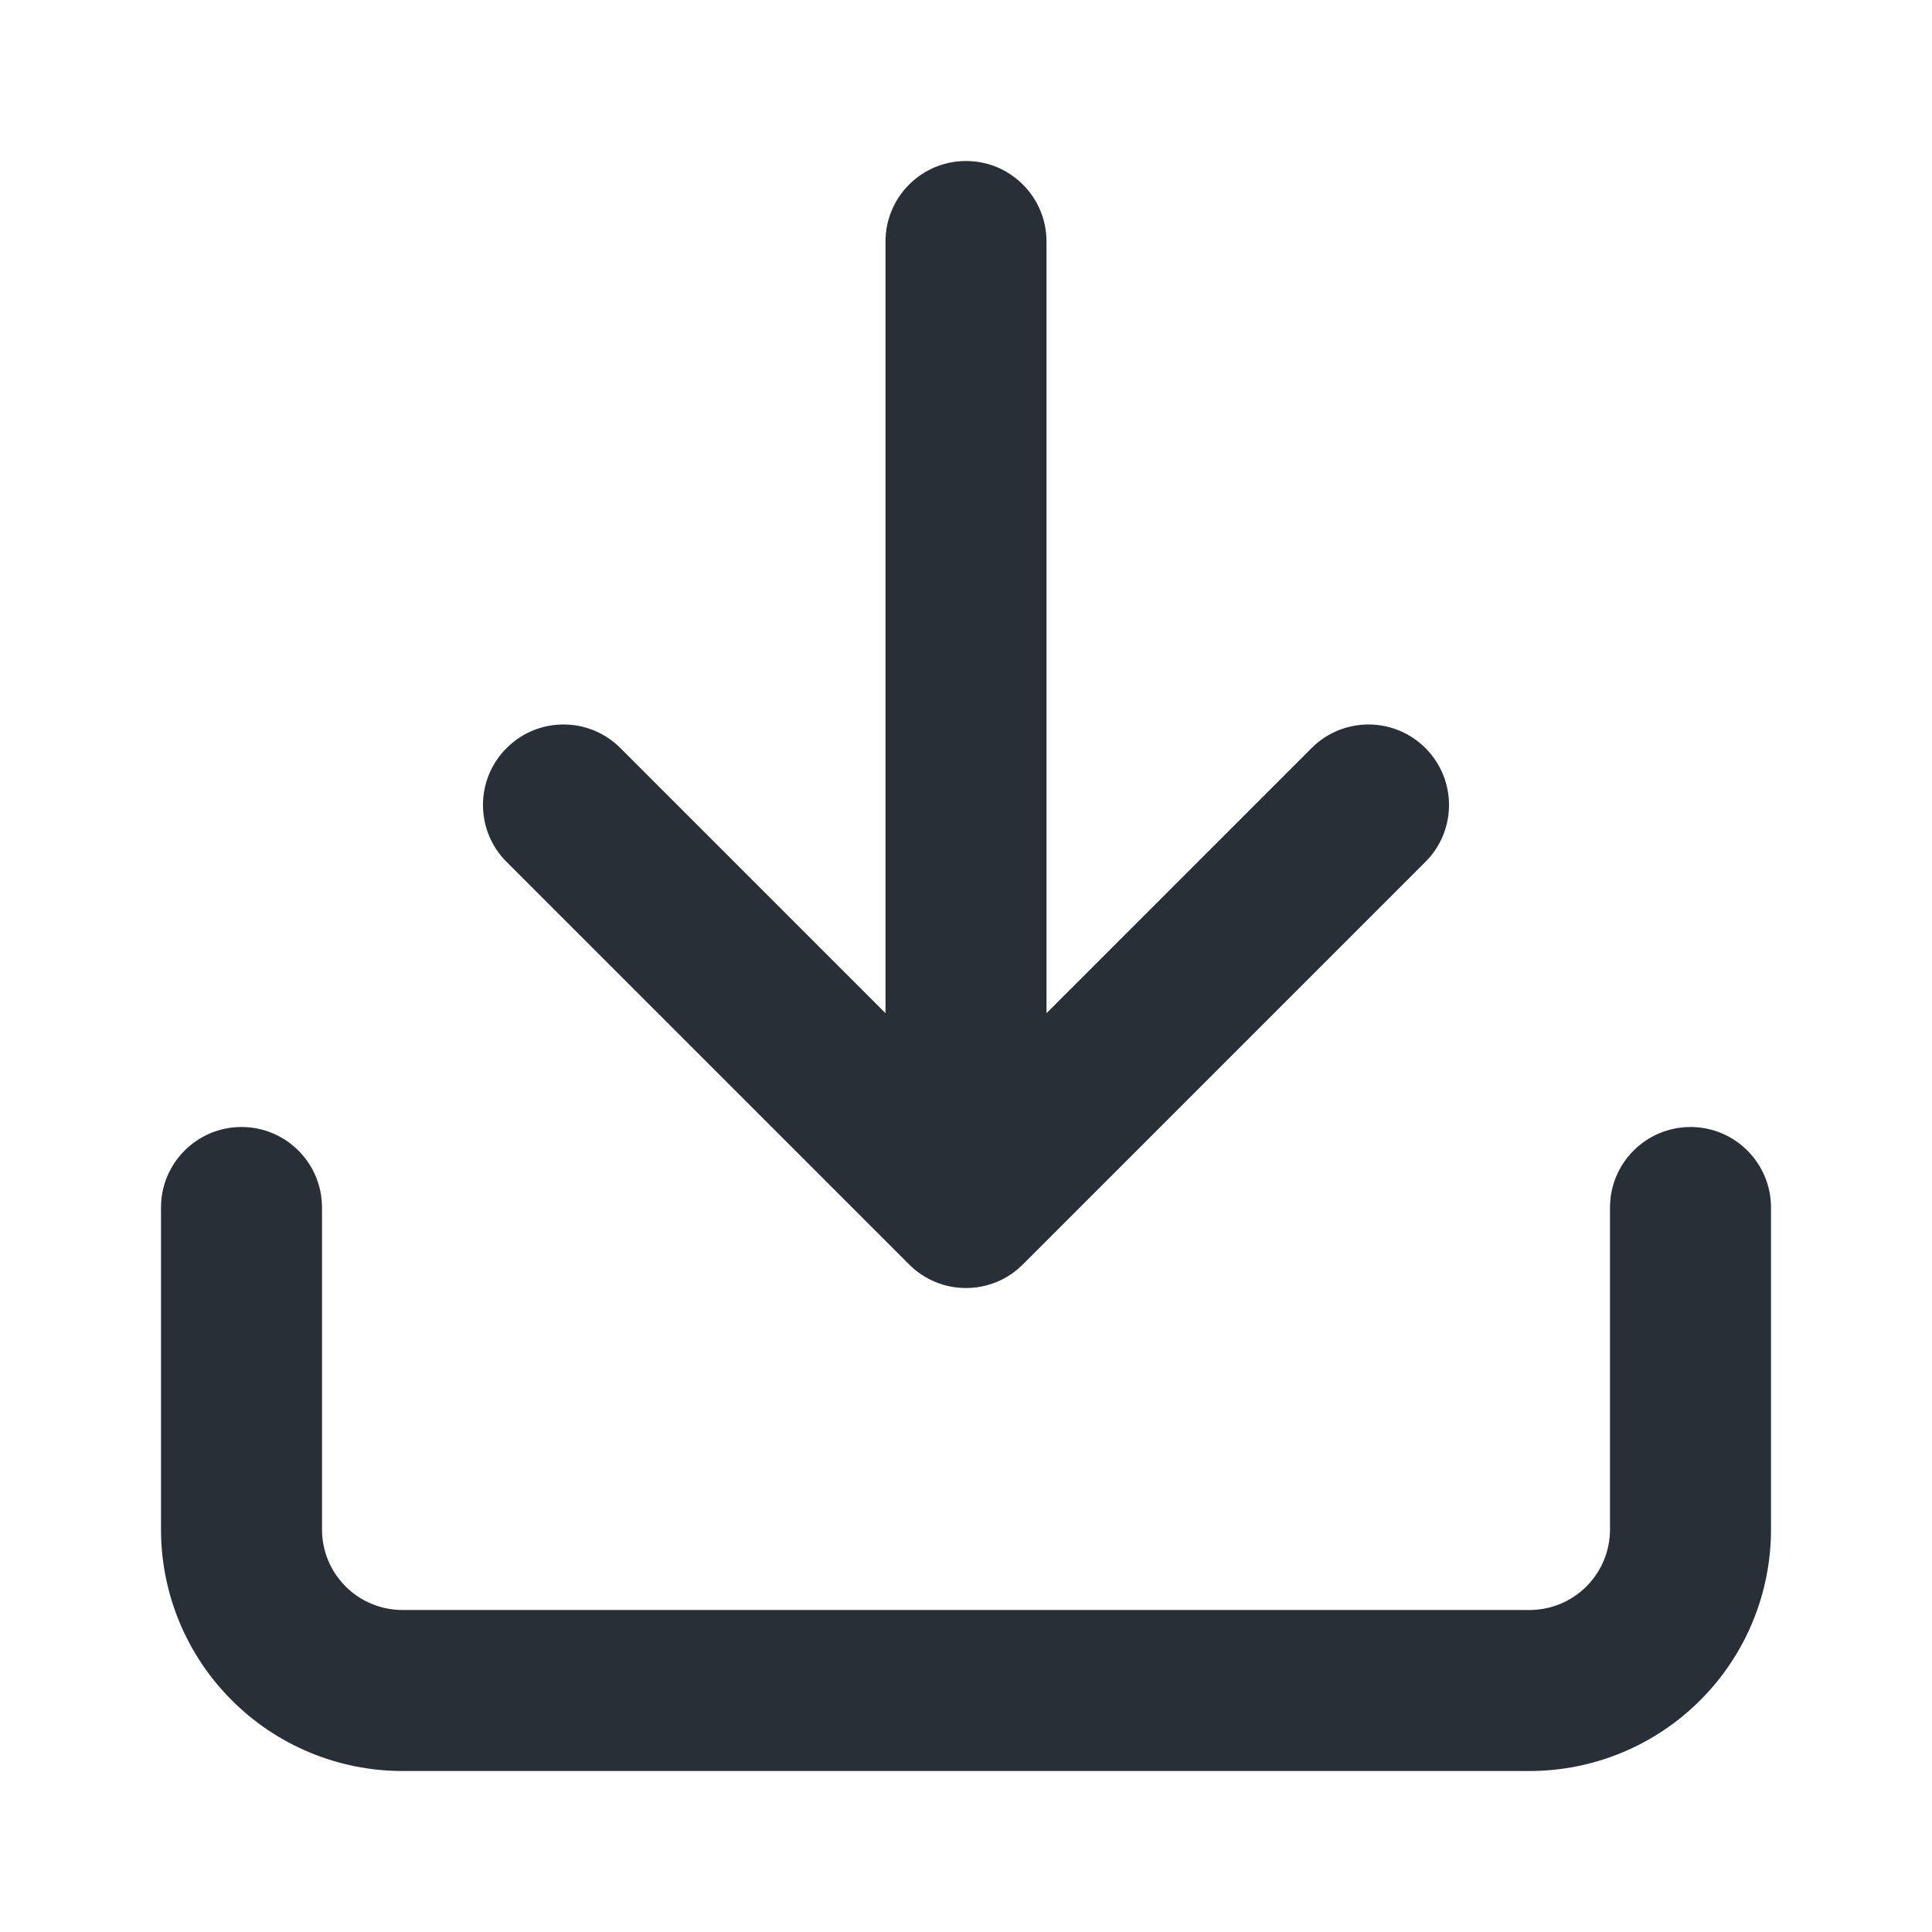
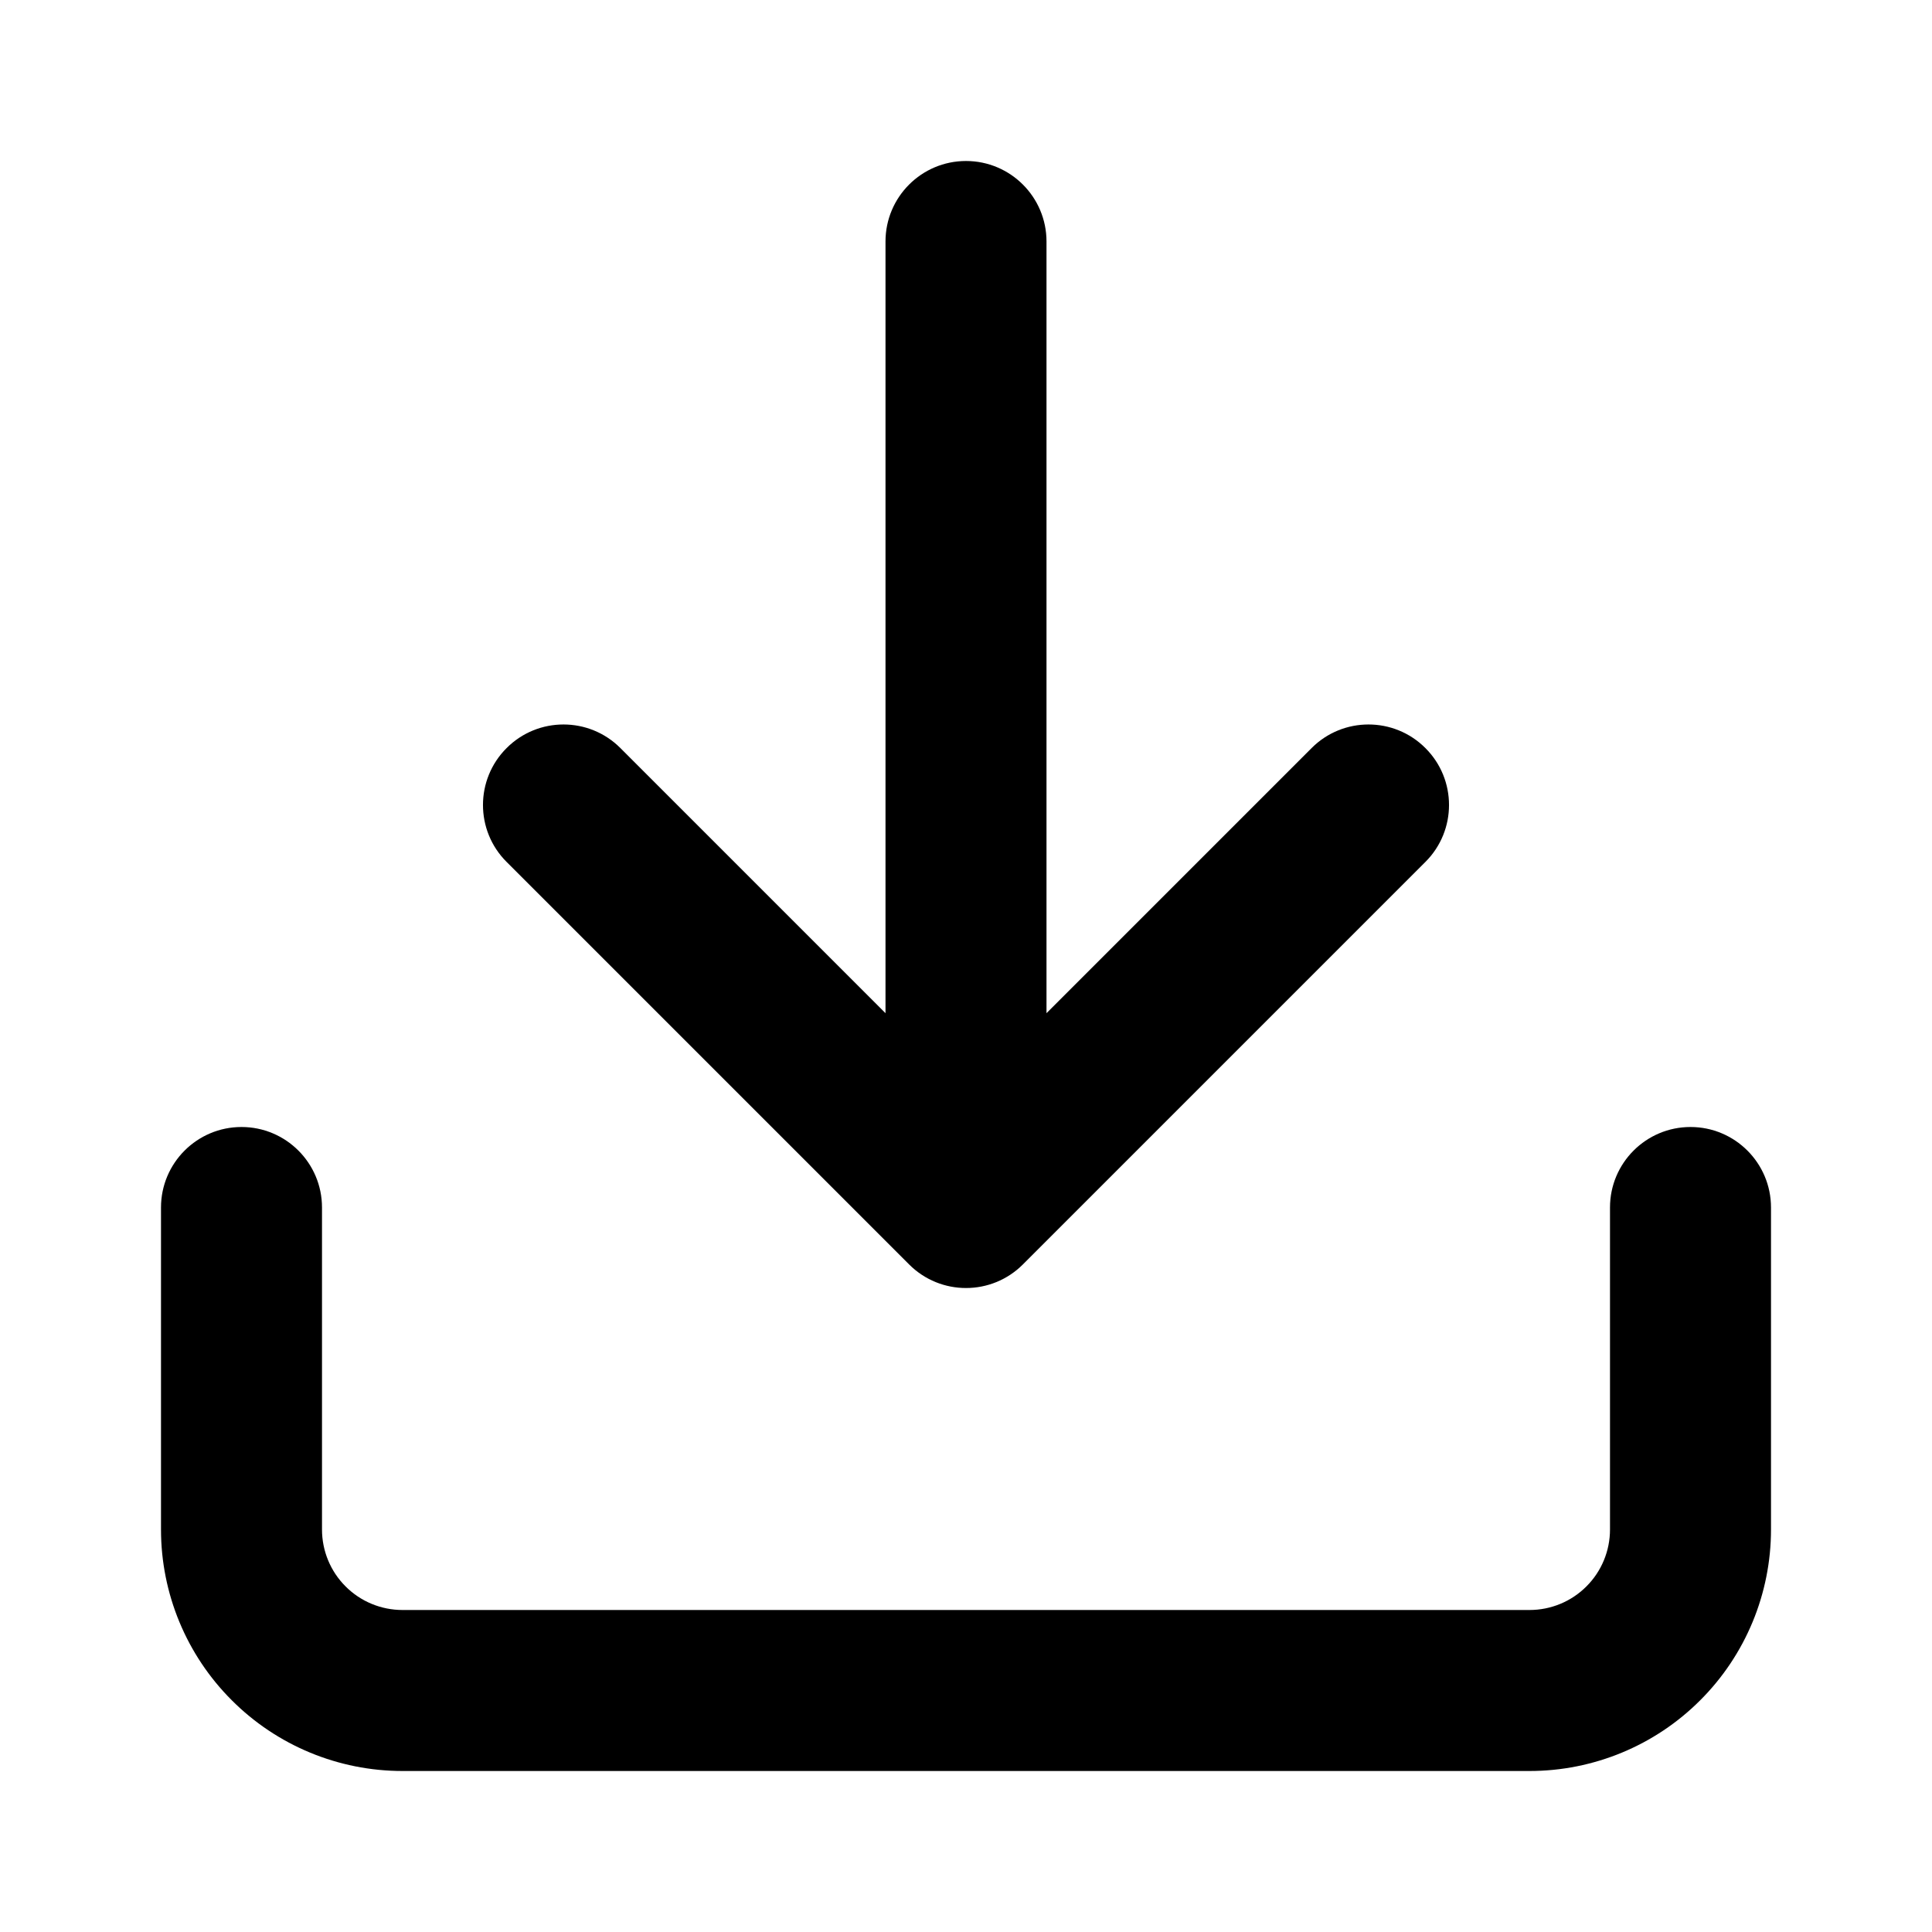
- <svg xmlns="http://www.w3.org/2000/svg" width="24" height="24" viewBox="0 0 24 24" fill="none">
-   <path d="M13 3C13 2.448 12.552 2 12 2C11.448 2 11 2.448 11 3V12.586L7.707 9.293C7.317 8.902 6.683 8.902 6.293 9.293C5.902 9.683 5.902 10.317 6.293 10.707L11.293 15.707C11.683 16.098 12.317 16.098 12.707 15.707L17.707 10.707C18.098 10.317 18.098 9.683 17.707 9.293C17.317 8.902 16.683 8.902 16.293 9.293L13 12.586V3Z" fill="#292F36" />
-   <path d="M3 14C3.552 14 4 14.448 4 15V19C4 19.265 4.105 19.52 4.293 19.707C4.48 19.895 4.735 20 5 20H19C19.265 20 19.52 19.895 19.707 19.707C19.895 19.52 20 19.265 20 19V15C20 14.448 20.448 14 21 14C21.552 14 22 14.448 22 15V19C22 19.796 21.684 20.559 21.121 21.121C20.559 21.684 19.796 22 19 22H5C4.204 22 3.441 21.684 2.879 21.121C2.316 20.559 2 19.796 2 19V15C2 14.448 2.448 14 3 14Z" fill="#292F36" />
+ <svg xmlns="http://www.w3.org/2000/svg" width="24" height="24" viewBox="0 0 24 24">
+   <path d="M13 3C13 2.448 12.552 2 12 2C11.448 2 11 2.448 11 3V12.586L7.707 9.293C7.317 8.902 6.683 8.902 6.293 9.293C5.902 9.683 5.902 10.317 6.293 10.707L11.293 15.707C11.683 16.098 12.317 16.098 12.707 15.707L17.707 10.707C18.098 10.317 18.098 9.683 17.707 9.293C17.317 8.902 16.683 8.902 16.293 9.293L13 12.586V3Z" />
+   <path d="M3 14C3.552 14 4 14.448 4 15V19C4 19.265 4.105 19.52 4.293 19.707C4.48 19.895 4.735 20 5 20H19C19.265 20 19.52 19.895 19.707 19.707C19.895 19.52 20 19.265 20 19V15C20 14.448 20.448 14 21 14C21.552 14 22 14.448 22 15V19C22 19.796 21.684 20.559 21.121 21.121C20.559 21.684 19.796 22 19 22H5C4.204 22 3.441 21.684 2.879 21.121C2.316 20.559 2 19.796 2 19V15C2 14.448 2.448 14 3 14Z" />
</svg>
